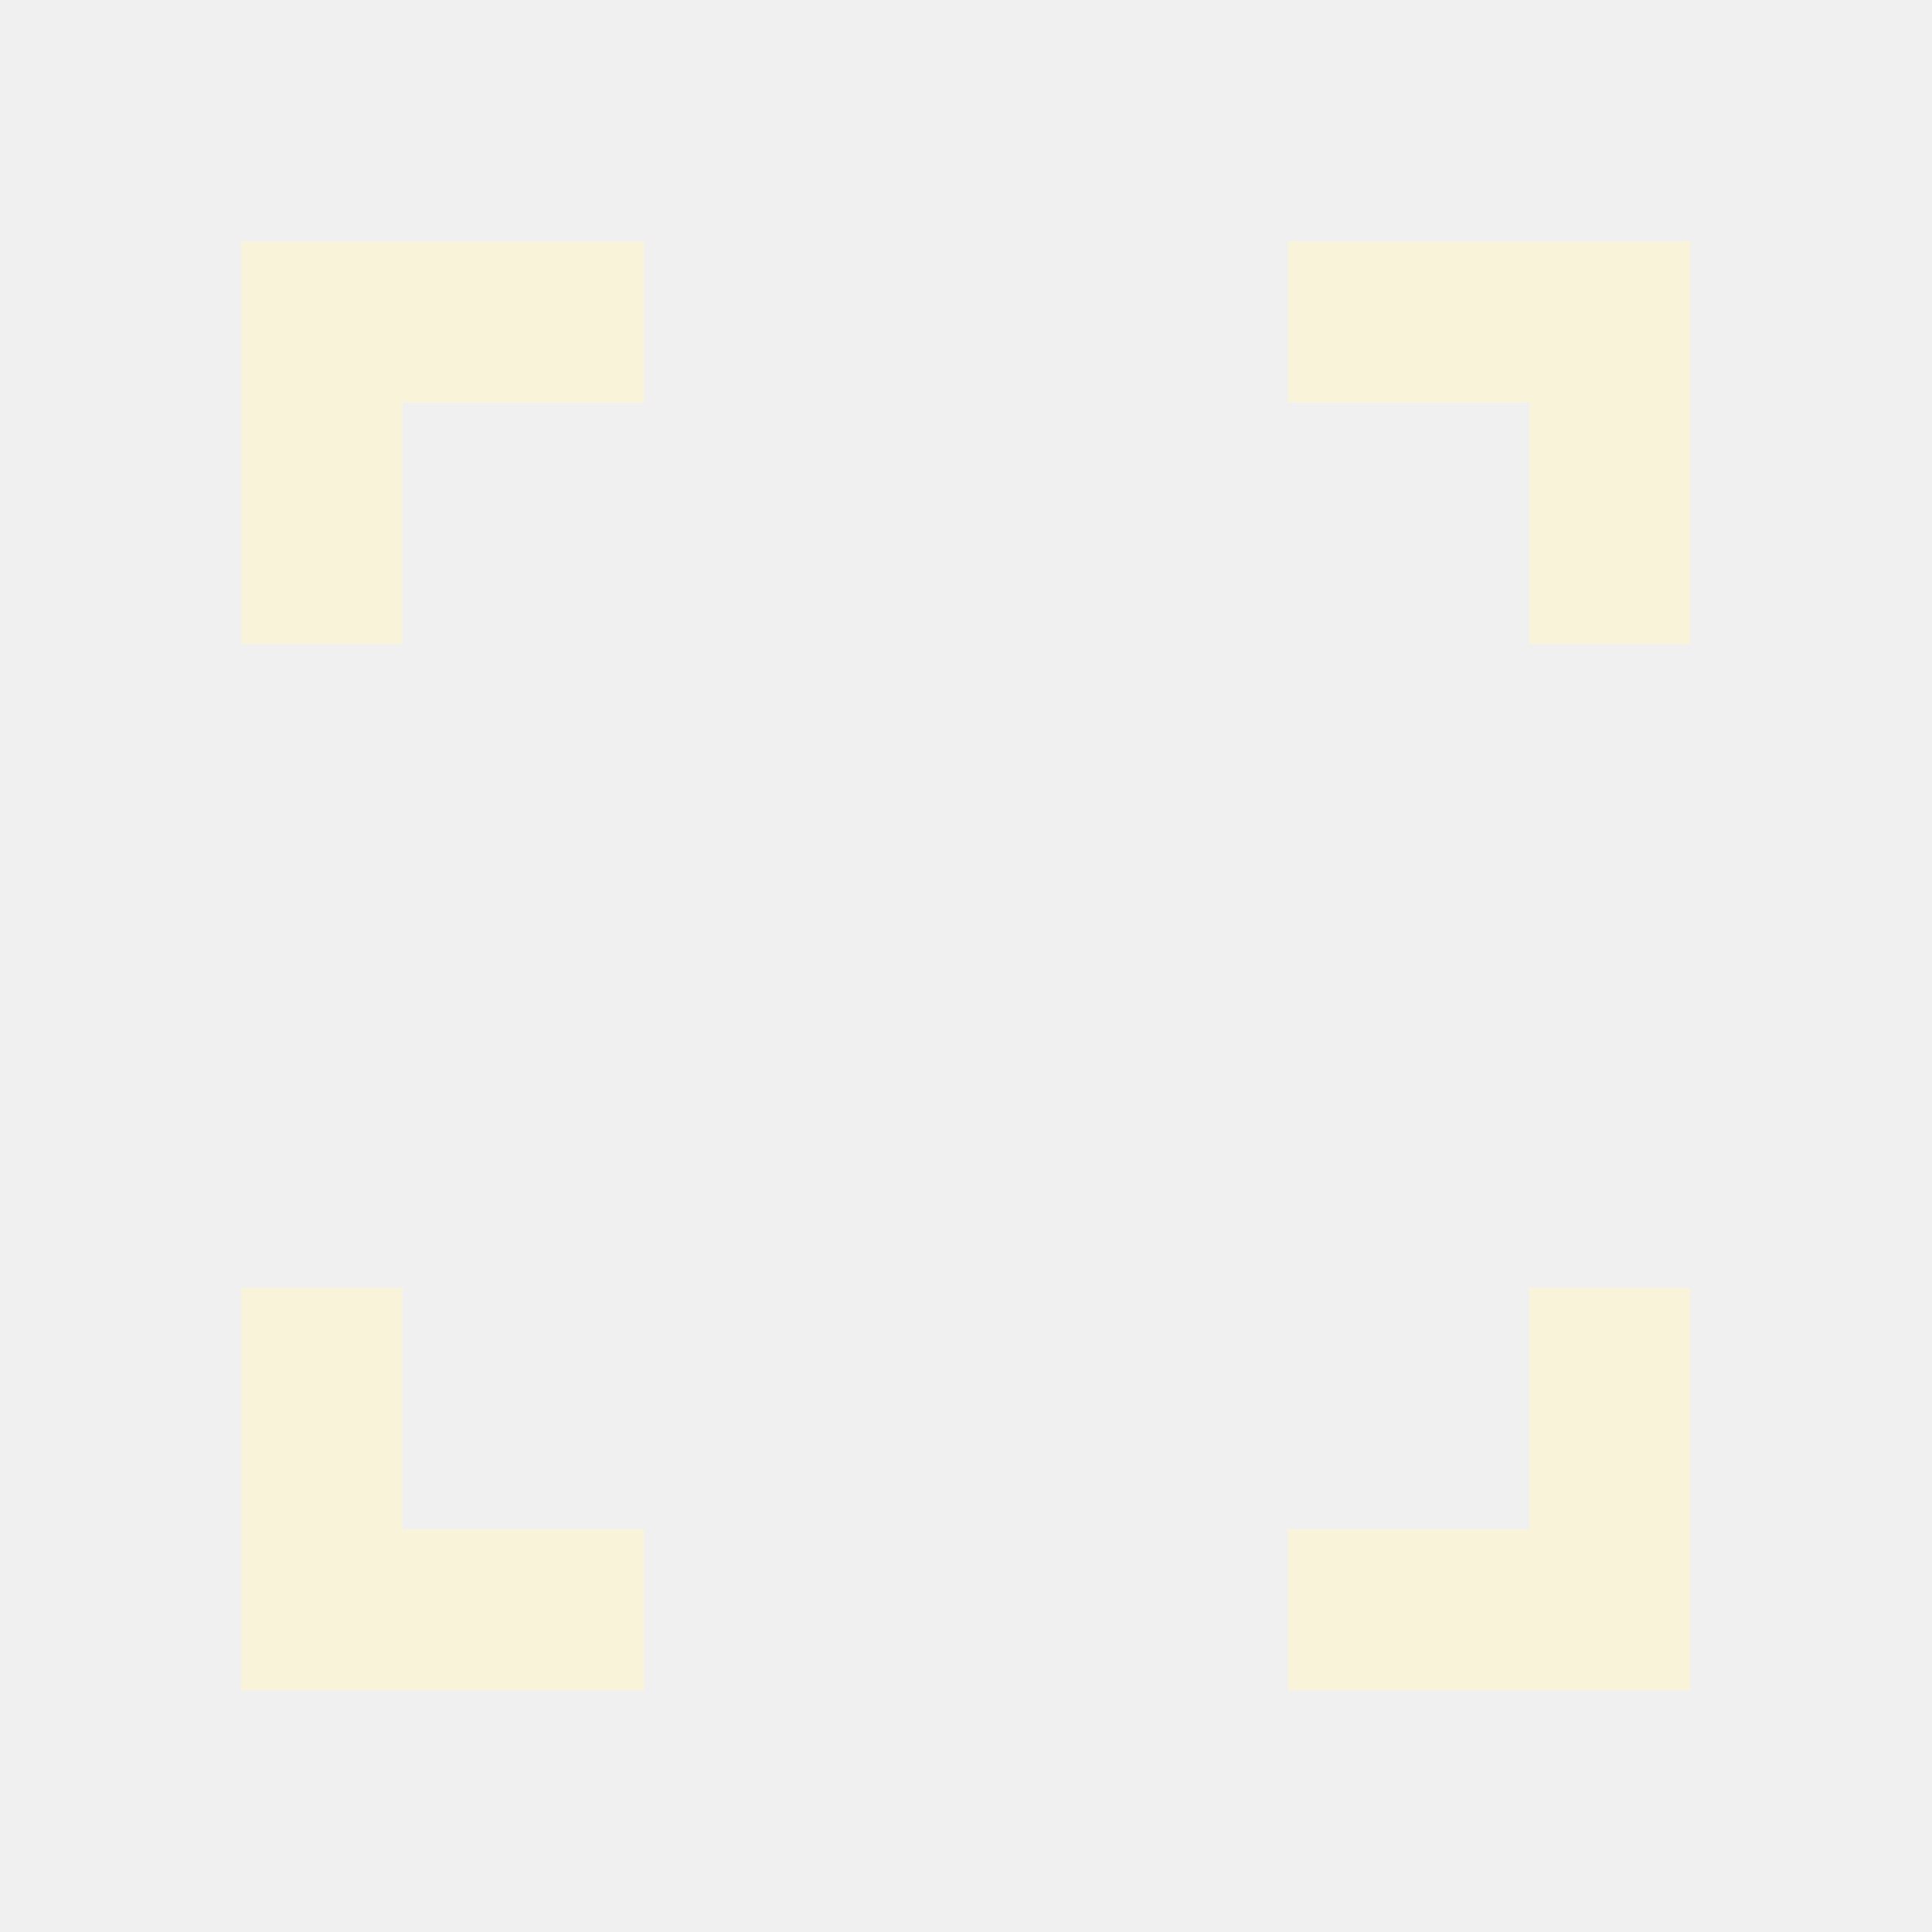
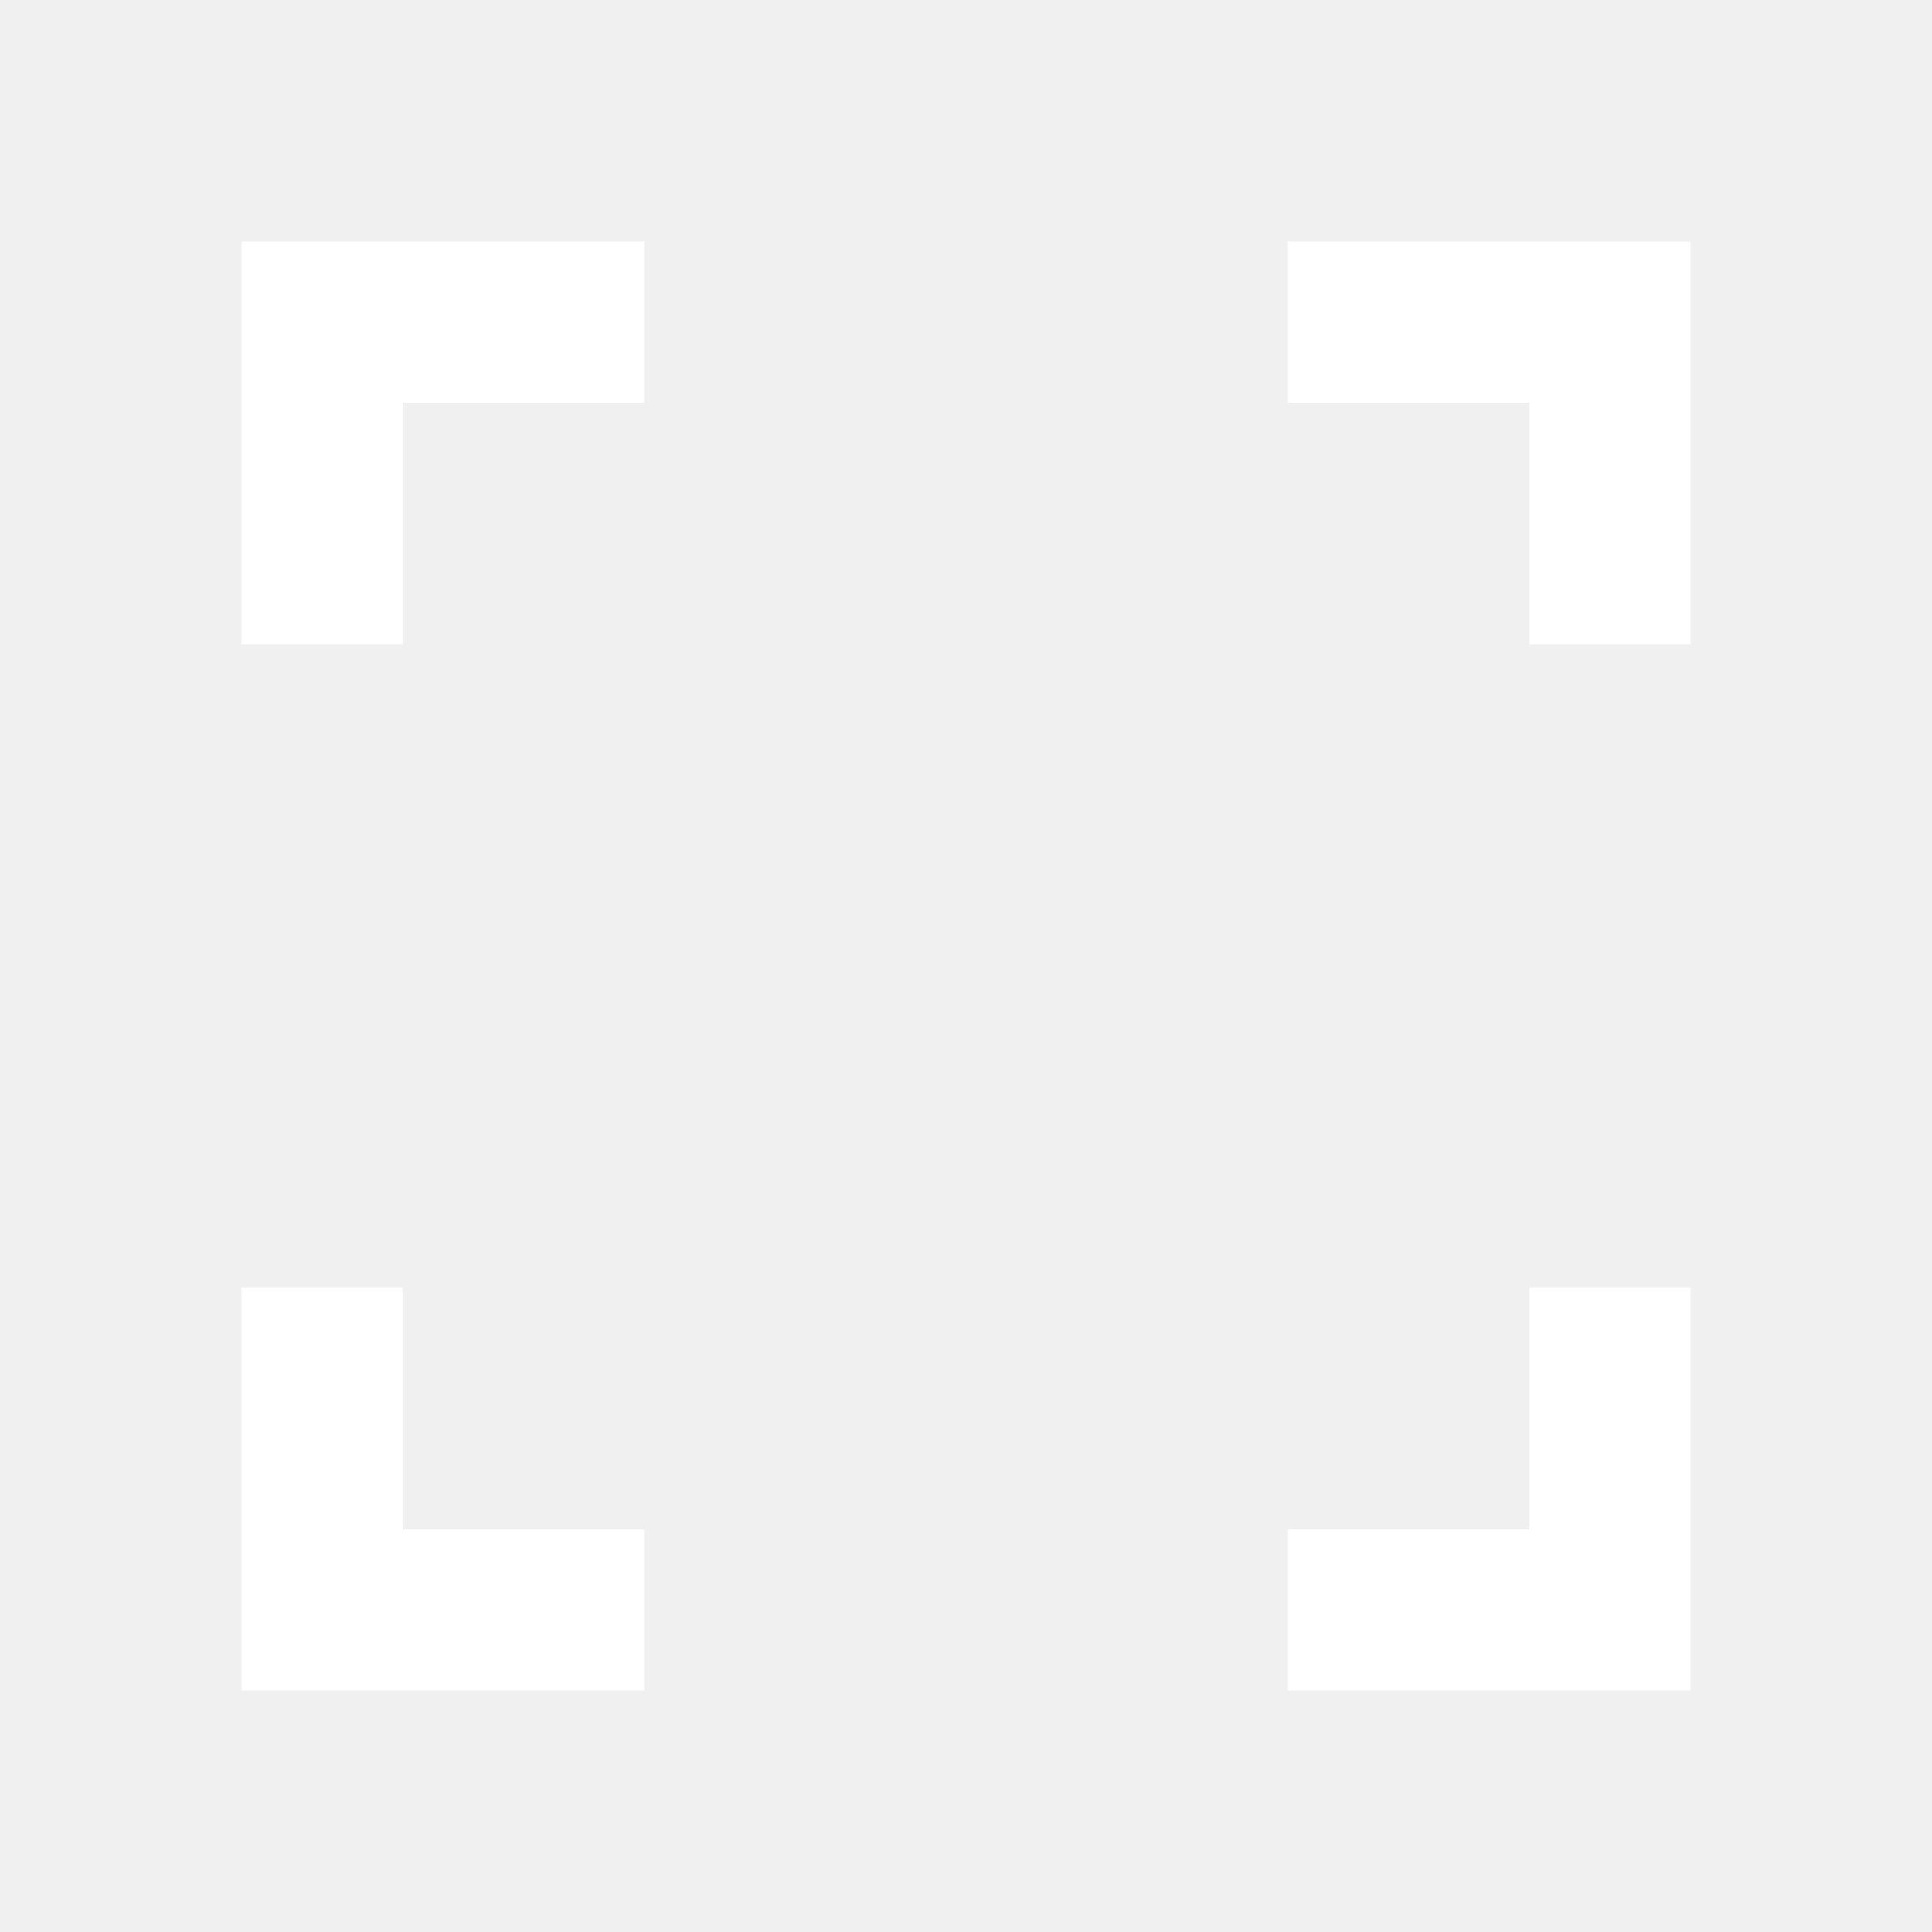
- <svg xmlns="http://www.w3.org/2000/svg" height="24px" viewBox="0 -960 960 960" width="24px" fill="#F8F3D9">
+ <svg xmlns="http://www.w3.org/2000/svg" height="24px" viewBox="0 -960 960 960" width="24px" fill="#FFFFFF">
  <path d="M120-120v-200h80v120h120v80H120Zm520 0v-80h120v-120h80v200H640ZM120-640v-200h200v80H200v120h-80Zm640 0v-120H640v-80h200v200h-80Z" />
</svg>
